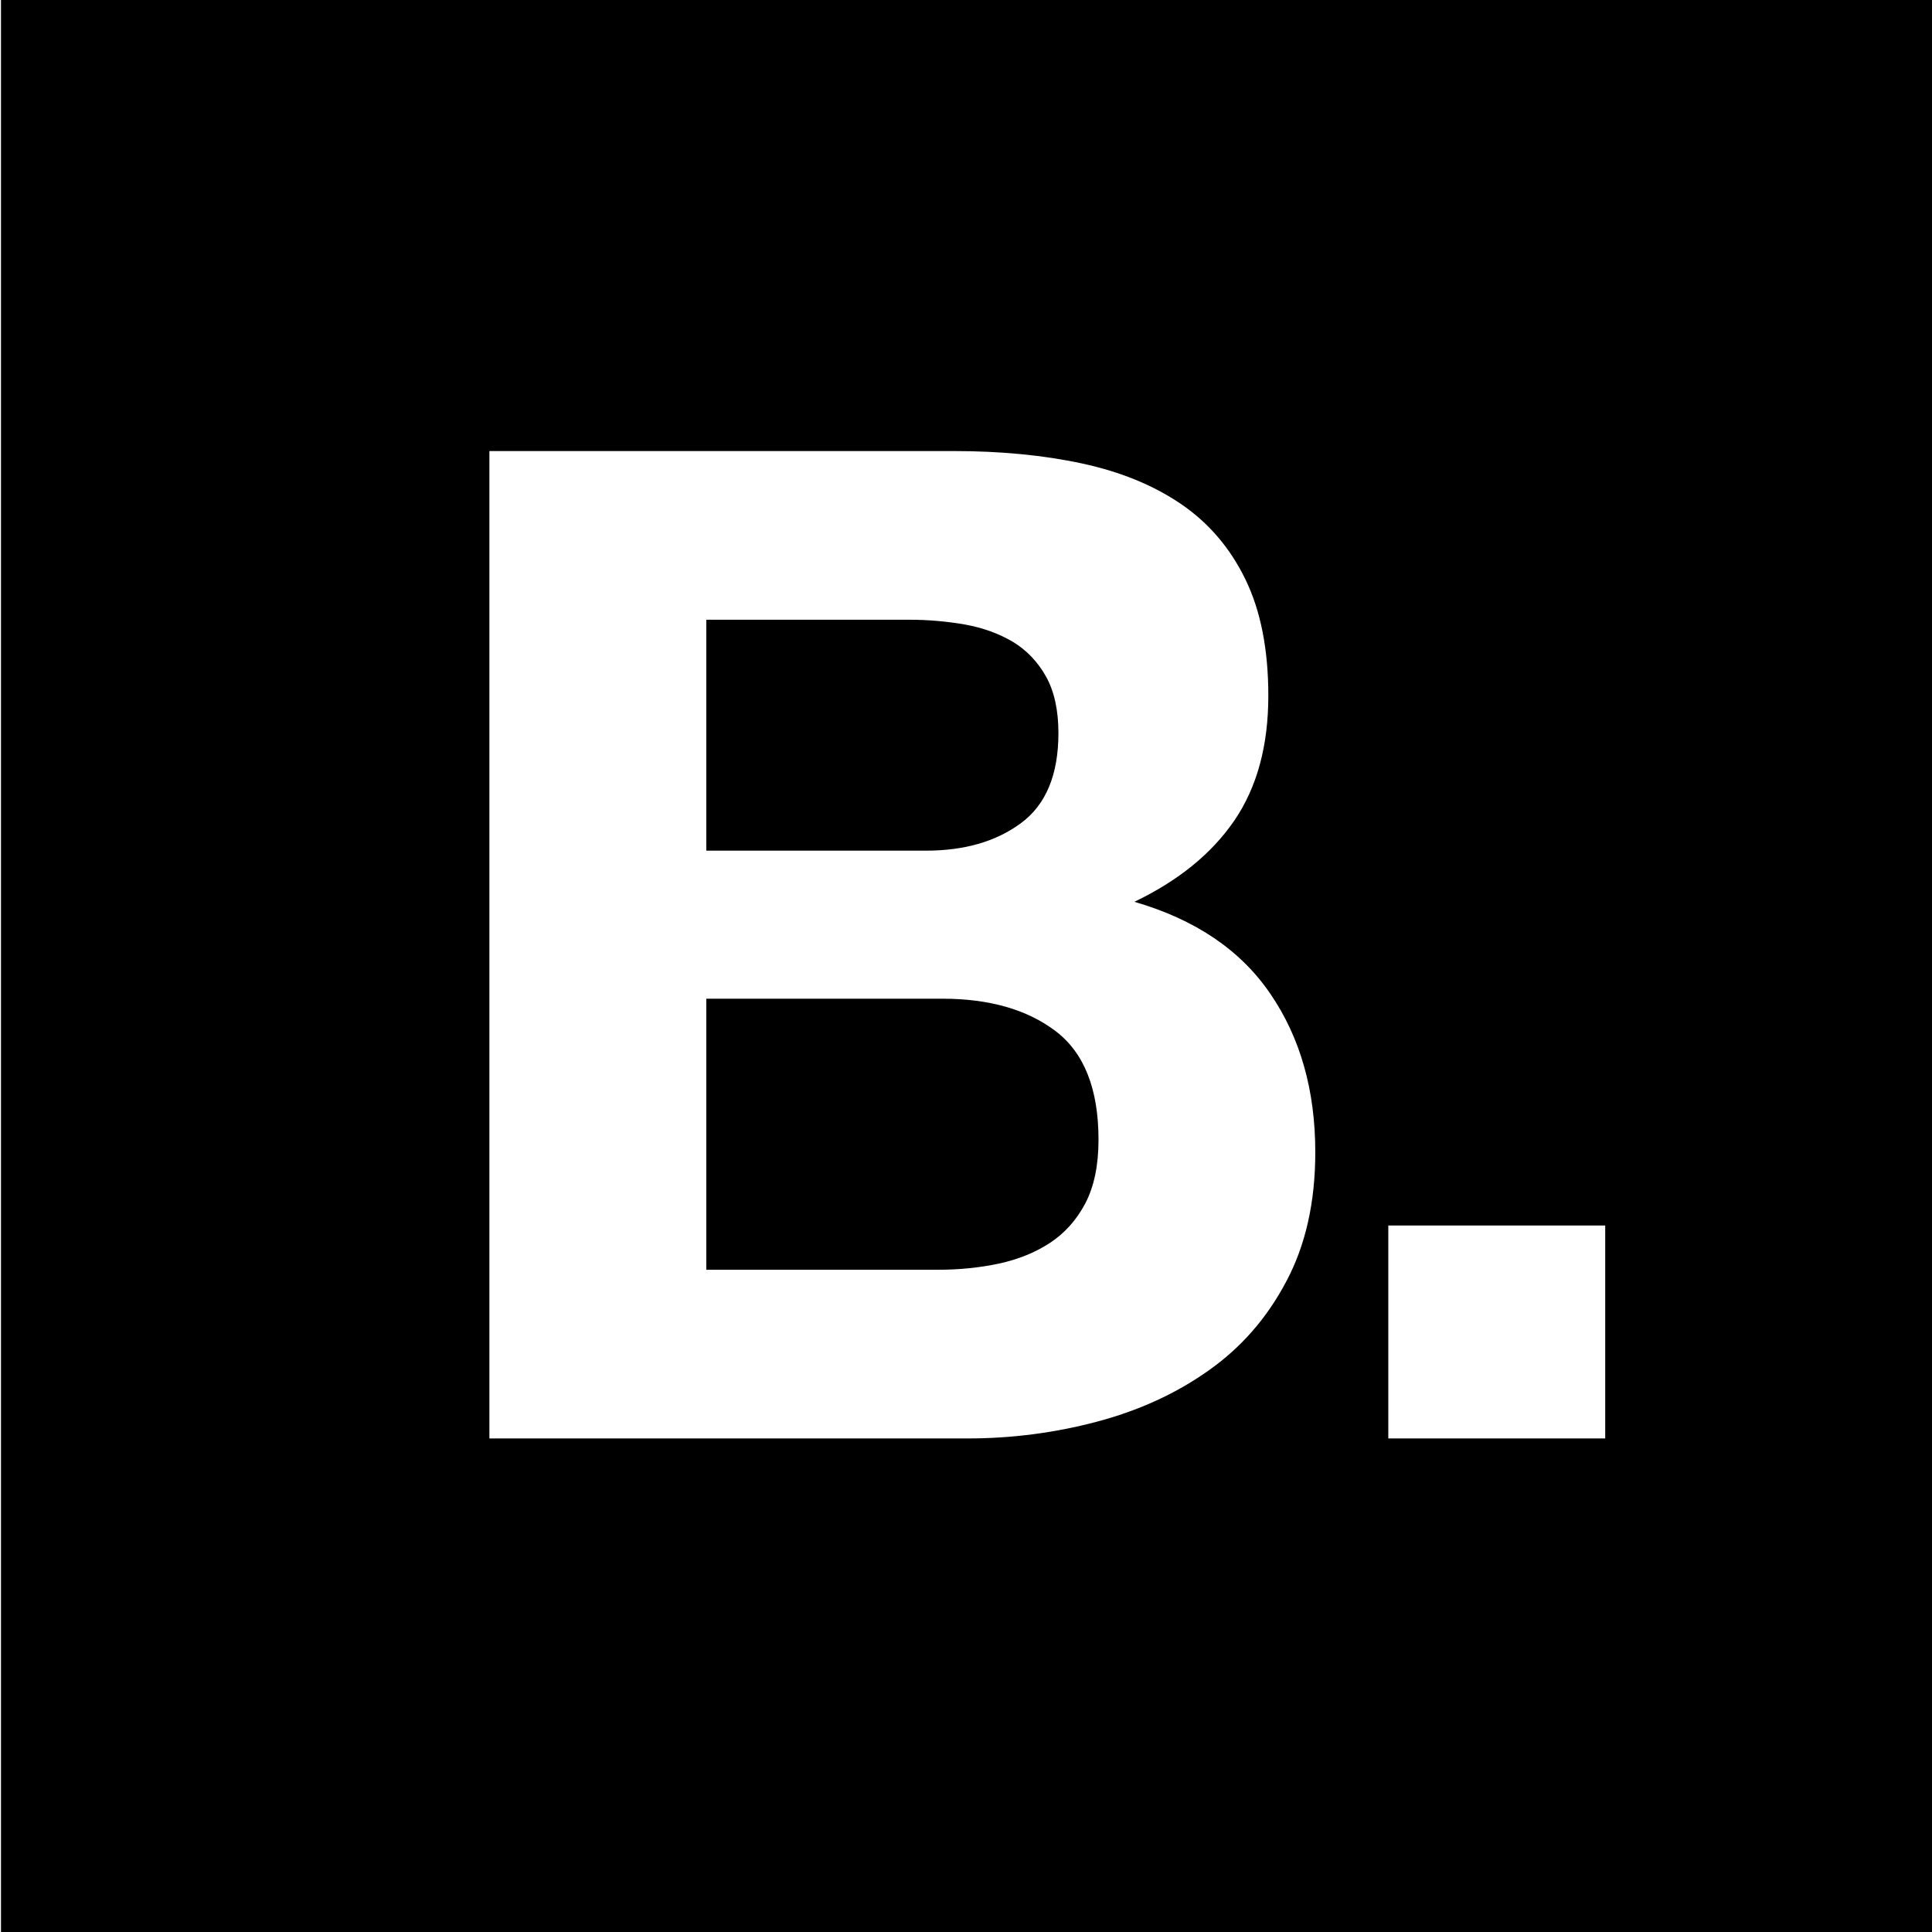
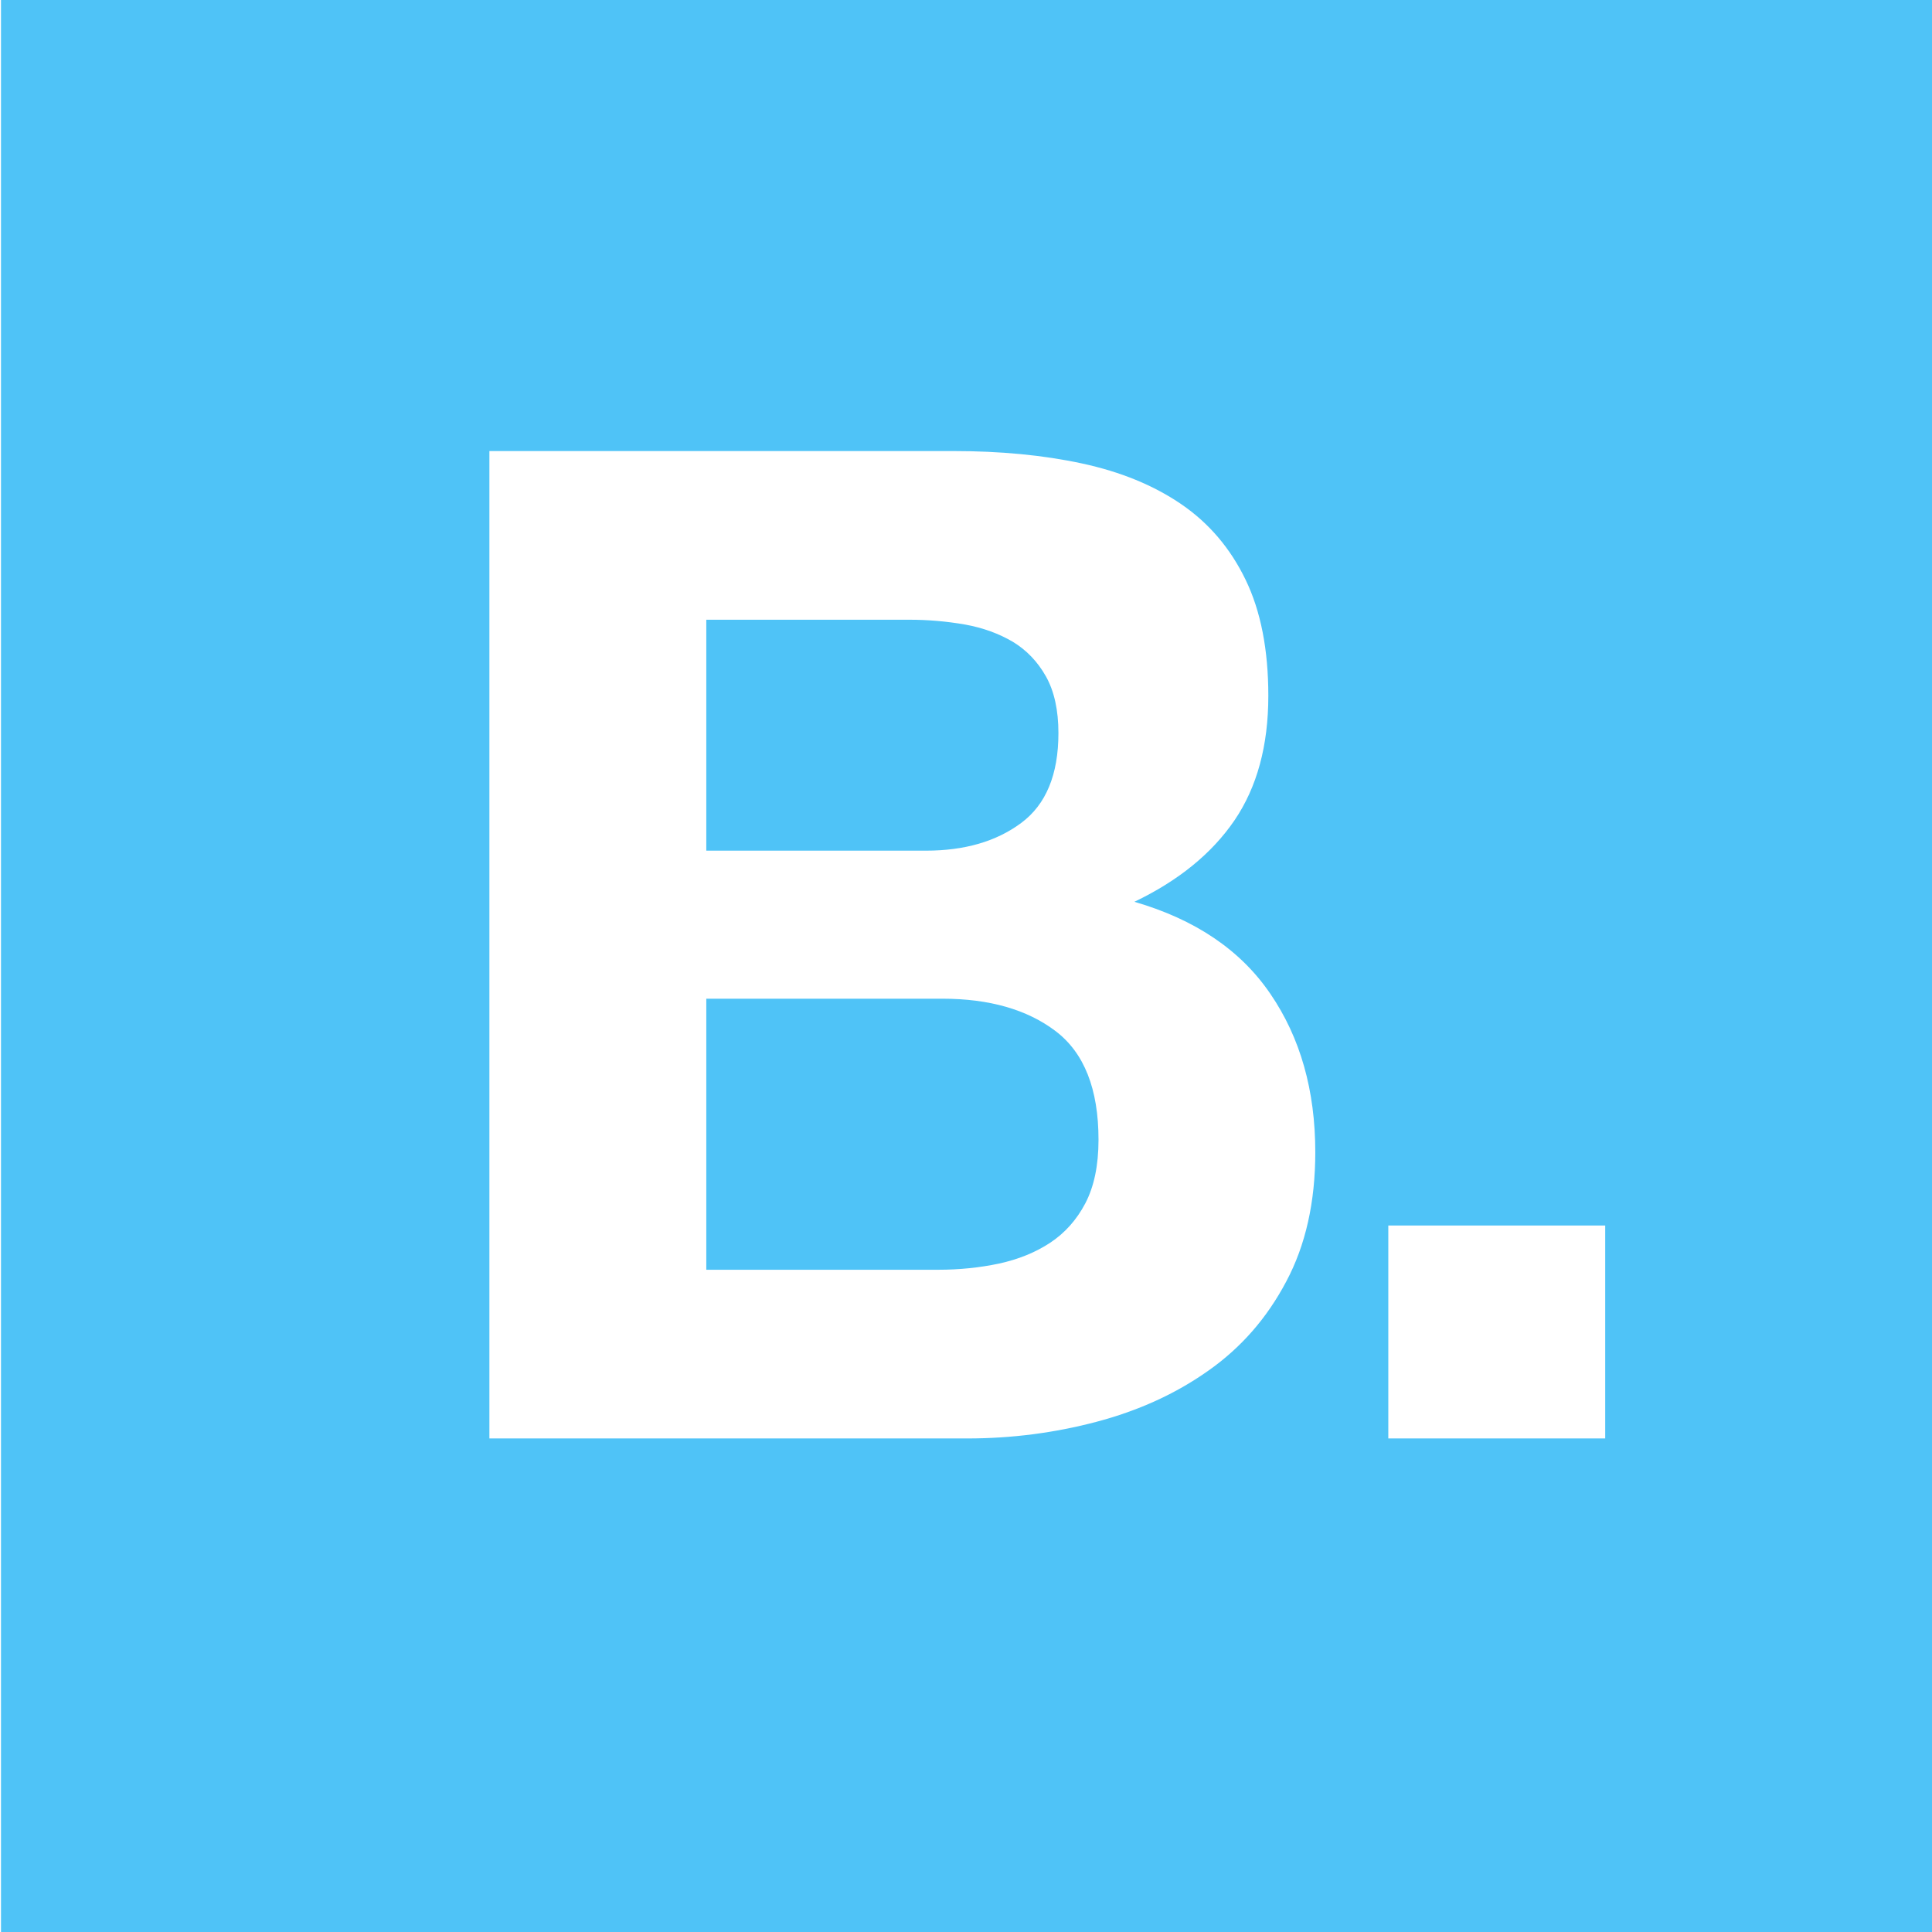
<svg xmlns="http://www.w3.org/2000/svg" width="595.279" height="595.28" viewBox="0 123.305 595.279 595.28">
-   <path d="M314.623 376.888c7.656-5.659 11.495-14.91 11.495-27.71 0-7.063-1.293-12.902-3.839-17.448-2.544-4.52-5.964-8.106-10.197-10.669-4.27-2.512-9.171-4.318-14.68-5.317a99.798 99.798 0 0 0-17.26-1.49h-62.521v71.154h67.643c11.934-.001 21.697-2.829 29.359-8.52zm10.63 64.123c-8.778-6.65-20.422-9.992-34.897-9.992h-72.735v83.517h71.462c6.531 0 12.78-.644 18.727-1.903 5.968-1.296 11.214-3.426 15.751-6.408 4.506-2.979 8.141-7.015 10.835-12.139 2.683-5.13 4.073-11.642 4.073-19.602 0-15.627-4.406-26.774-13.216-33.473z" />
-   <path d="M.304 123.305v595.28h595.28v-595.28H.304zM396.32 518.141c-5.944 11.273-13.948 20.428-24.048 27.514-10.043 7.109-21.544 12.327-34.461 15.739-12.886 3.407-26.161 5.121-39.764 5.121H150.793V262.281h142.981c14.452 0 27.663 1.256 39.579 3.819 11.915 2.563 22.12 6.745 30.639 12.572 8.508 5.822 15.104 13.572 19.781 23.236 4.683 9.65 7.018 21.561 7.018 35.774 0 15.34-3.463 28.121-10.407 38.354-6.983 10.234-17.257 18.607-30.863 25.127 18.725 5.434 32.712 14.856 41.895 28.354 9.237 13.498 13.846 29.775 13.846 48.811-.002 15.341-2.97 28.608-8.942 39.813zm98.271 48.374h-66.833V500.91h66.833v65.605z" />
+   <path fill="#4fc3f7" d="M314.623 376.888c7.656-5.659 11.495-14.91 11.495-27.71 0-7.063-1.293-12.902-3.839-17.448-2.544-4.52-5.964-8.106-10.197-10.669-4.27-2.512-9.171-4.318-14.68-5.317a99.798 99.798 0 0 0-17.26-1.49h-62.521v71.154h67.643c11.934-.001 21.697-2.829 29.359-8.52zm10.63 64.123c-8.778-6.65-20.422-9.992-34.897-9.992h-72.735v83.517h71.462c6.531 0 12.78-.644 18.727-1.903 5.968-1.296 11.214-3.426 15.751-6.408 4.506-2.979 8.141-7.015 10.835-12.139 2.683-5.13 4.073-11.642 4.073-19.602 0-15.627-4.406-26.774-13.216-33.473z" />
+   <path fill="#4fc3f7" d="M.304 123.305v595.28h595.28v-595.28H.304zM396.32 518.141c-5.944 11.273-13.948 20.428-24.048 27.514-10.043 7.109-21.544 12.327-34.461 15.739-12.886 3.407-26.161 5.121-39.764 5.121H150.793V262.281h142.981c14.452 0 27.663 1.256 39.579 3.819 11.915 2.563 22.12 6.745 30.639 12.572 8.508 5.822 15.104 13.572 19.781 23.236 4.683 9.65 7.018 21.561 7.018 35.774 0 15.34-3.463 28.121-10.407 38.354-6.983 10.234-17.257 18.607-30.863 25.127 18.725 5.434 32.712 14.856 41.895 28.354 9.237 13.498 13.846 29.775 13.846 48.811-.002 15.341-2.97 28.608-8.942 39.813zm98.271 48.374h-66.833V500.91h66.833v65.605z" />
</svg>
